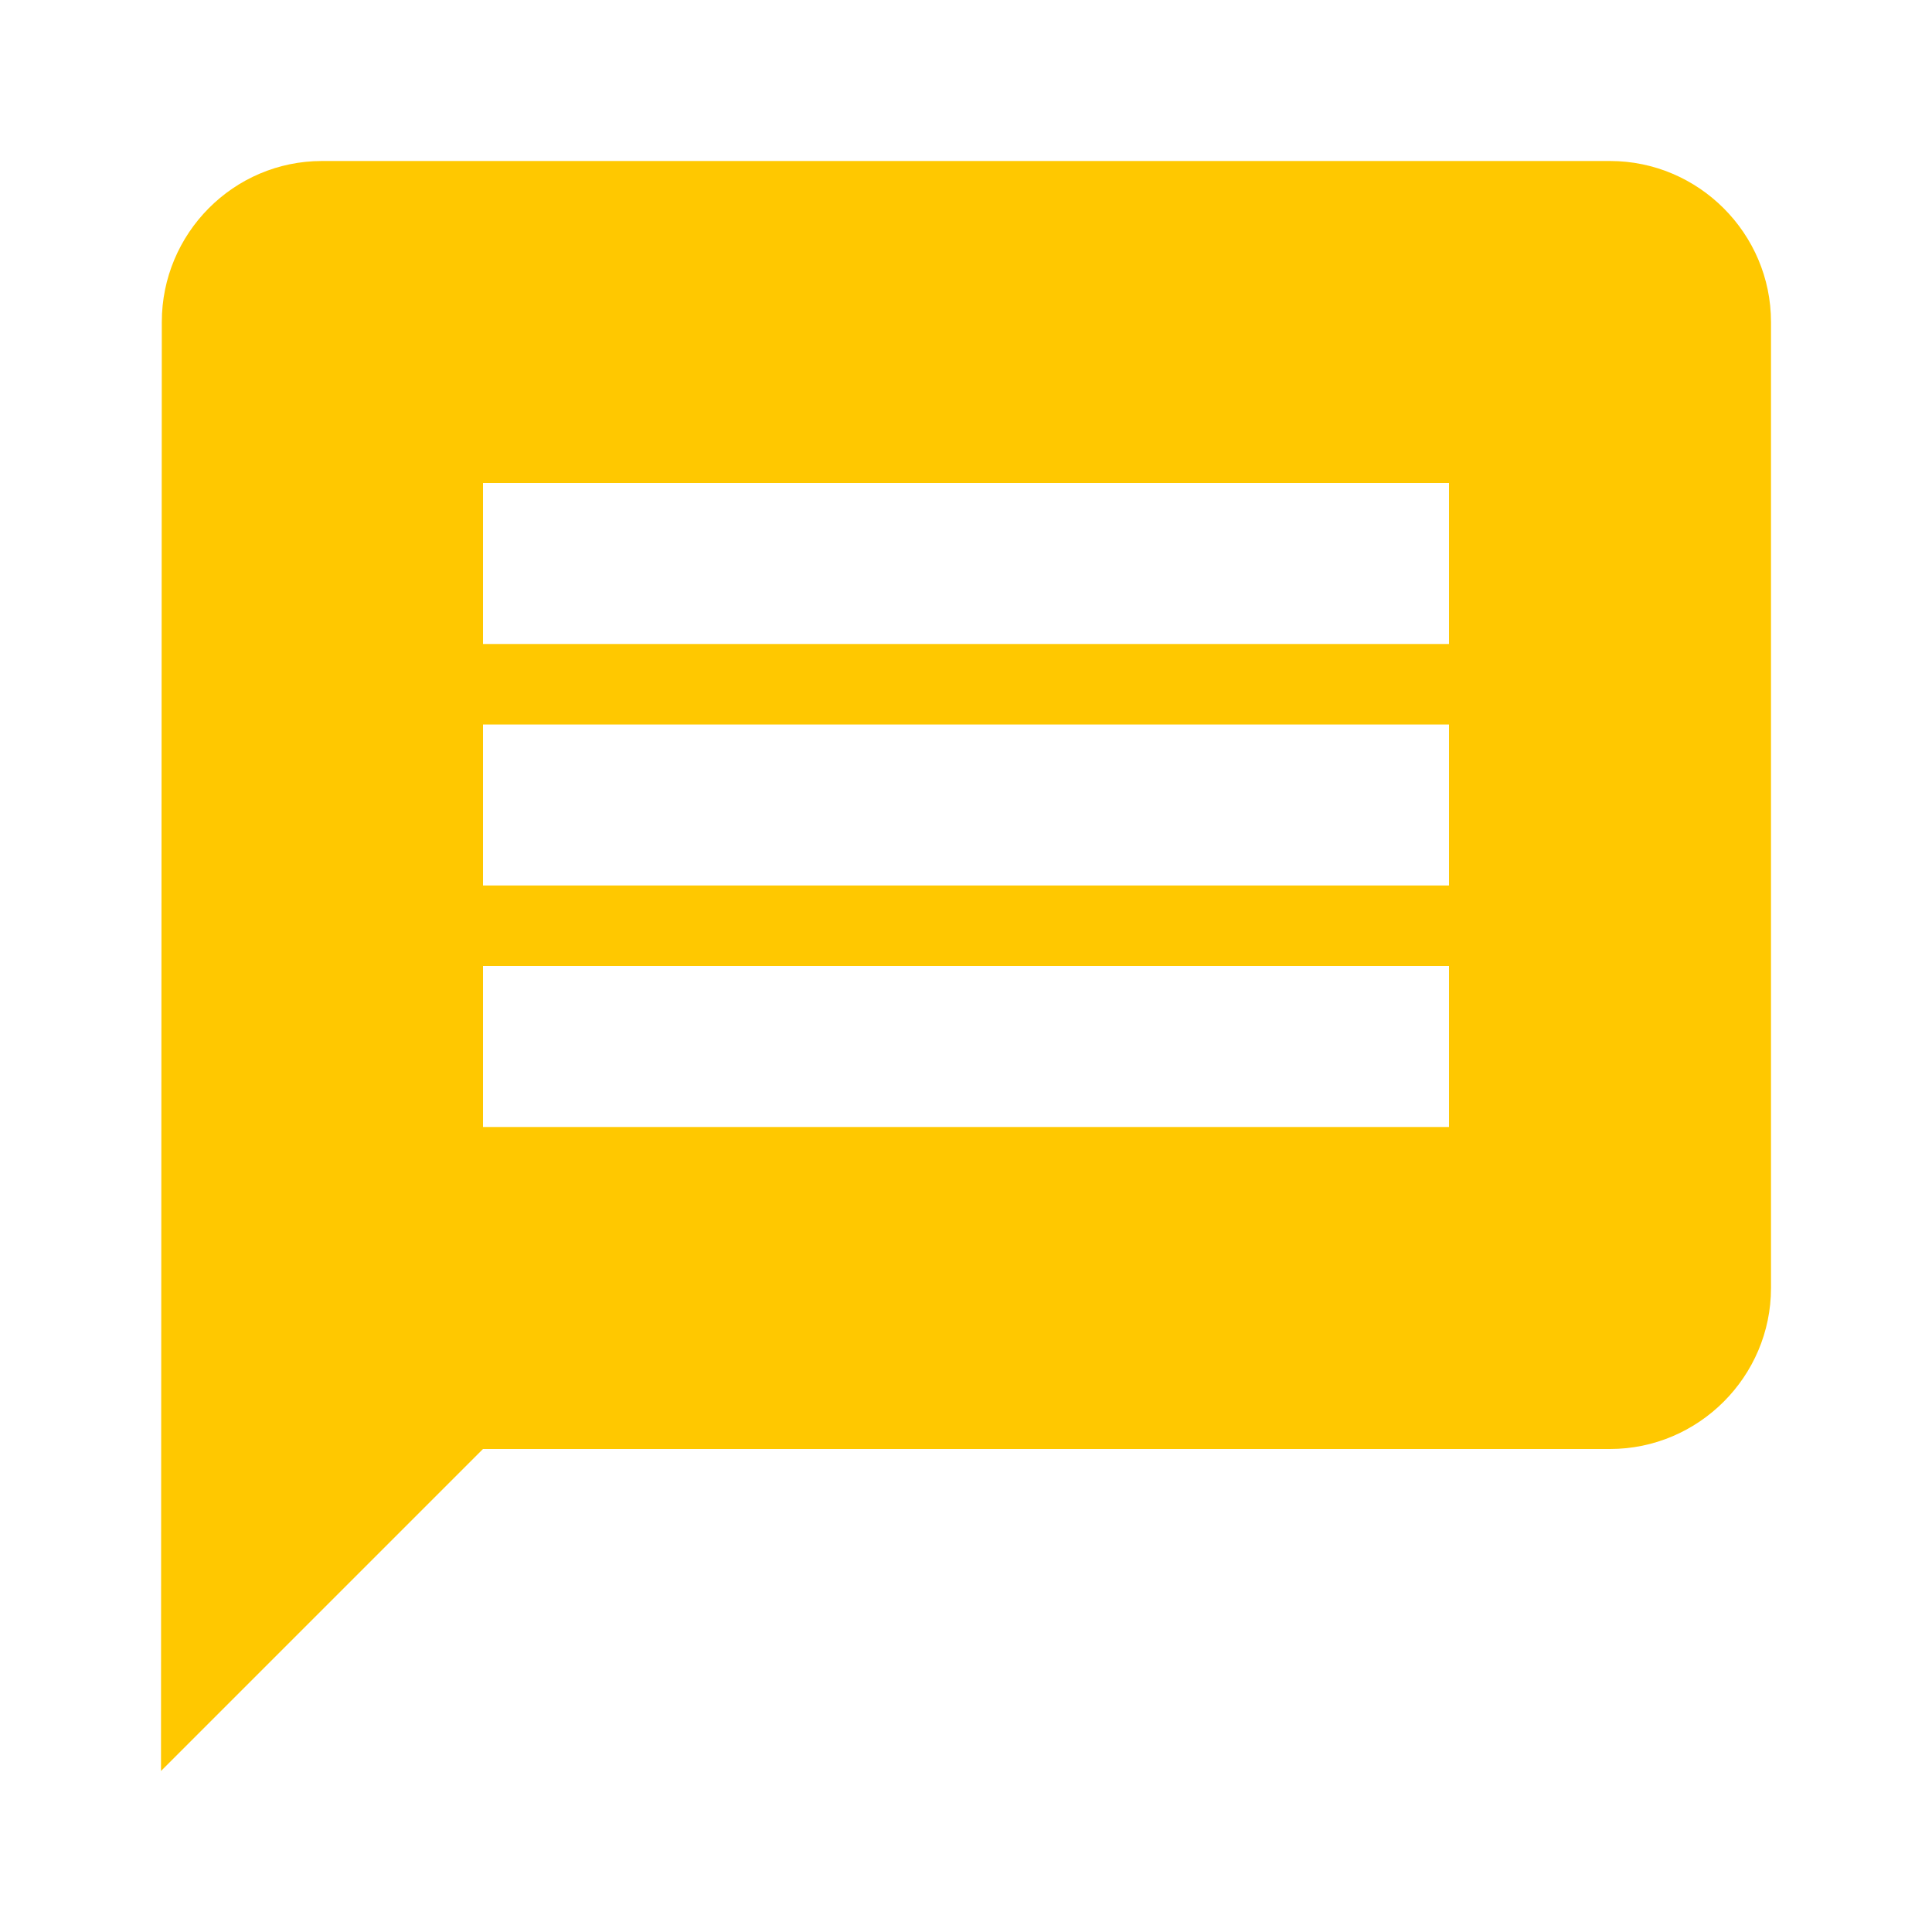
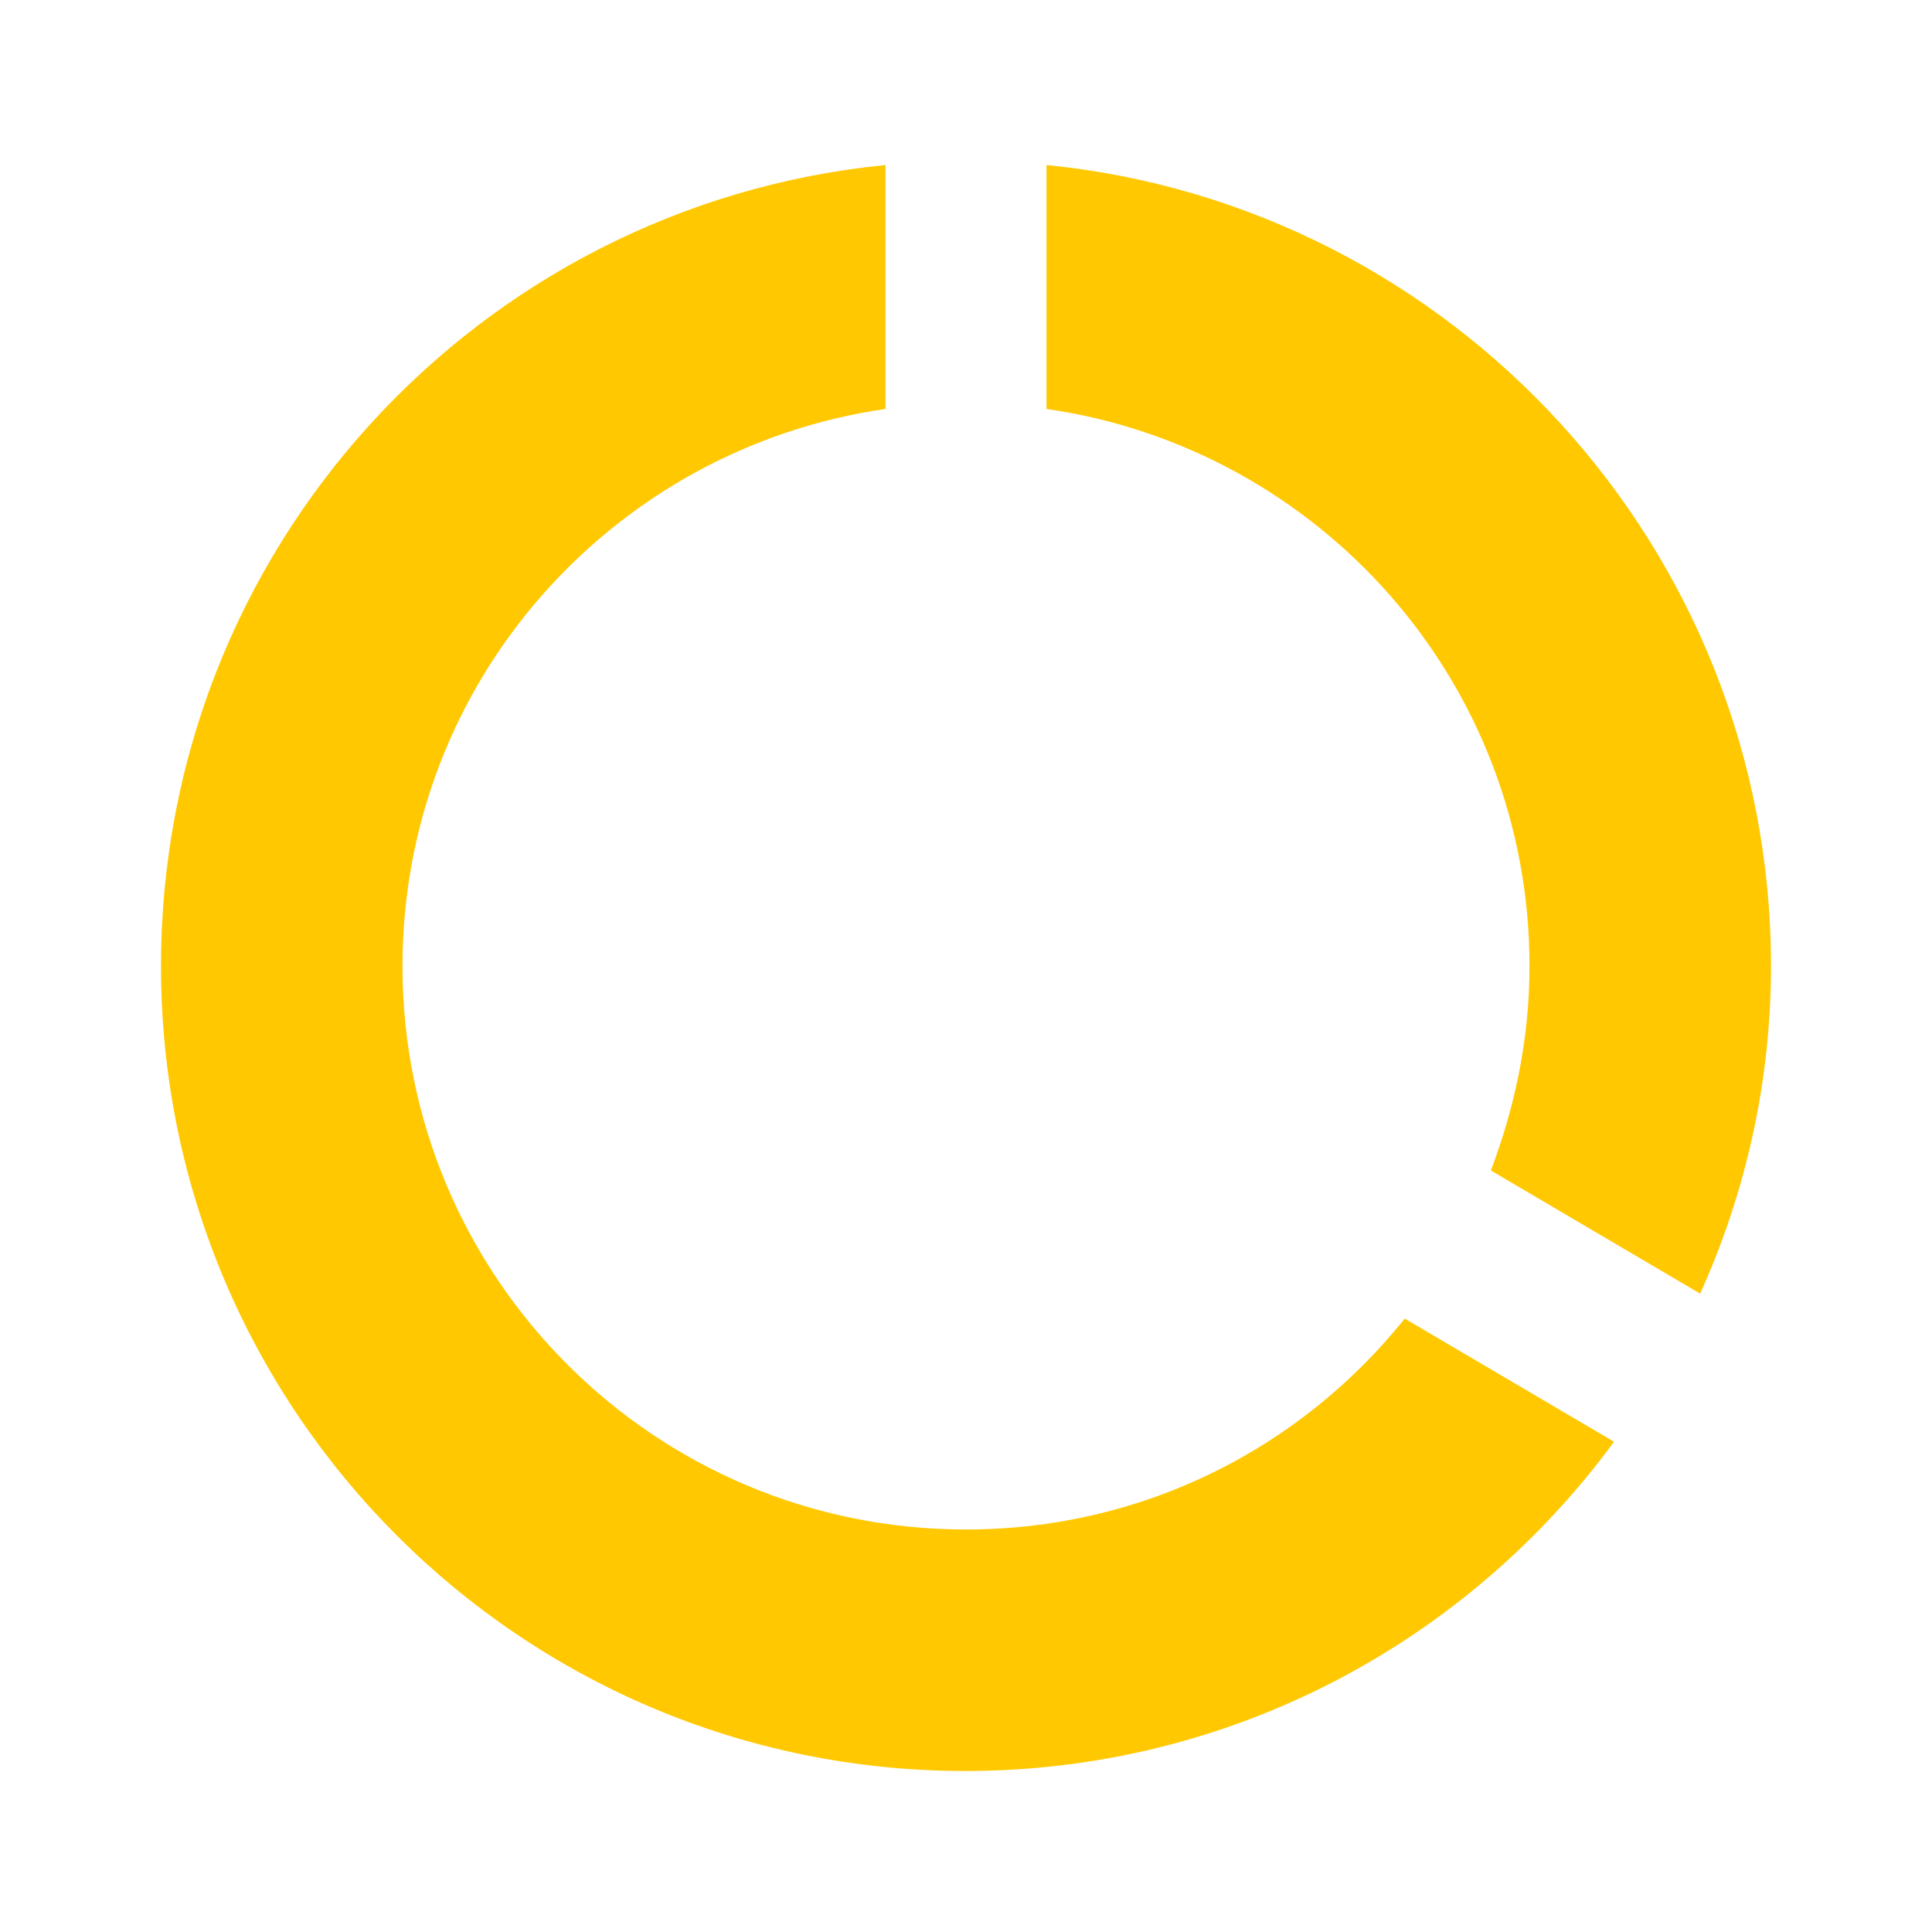
- <svg xmlns="http://www.w3.org/2000/svg" version="1.1" preserveAspectRatio="xMidYMid meet" viewBox="0 0 24 24" class="ng-element" data-id="dbc281b1f26f438aa5413a8f7985f08a" style="mix-blend-mode: normal; fill: rgb(255, 200, 0); width: 40px; height: 40px; filter: none;">
+ <svg xmlns="http://www.w3.org/2000/svg" version="1.1" preserveAspectRatio="xMidYMid meet" viewBox="0 0 24 24" class="ng-element" data-id="48f0dd9e6dd343a2855baeae98e8e459" style="mix-blend-mode: normal; fill: rgb(255, 200, 0); width: 40px; height: 40px; filter: none;">
  <g>
-     <path d="M20 2H4c-1.1 0-1.99.9-1.99 2L2 22l4-4h14c1.1 0 2-.9 2-2V4c0-1.1-.9-2-2-2zm-2 12H6v-2h12v2zm0-3H6V9h12v2zm0-3H6V6h12v2z" style="fill: rgb(255, 200, 0);" />
+     <path d="M13 2.05v3.03c3.39.49 6 3.39 6 6.92 0 .9-.18 1.75-.48 2.54l2.6 1.53c.56-1.24.88-2.62.88-4.07 0-5.18-3.95-9.45-9-9.95zM12 19c-3.87 0-7-3.13-7-7 0-3.53 2.61-6.43 6-6.92V2.05c-5.06.5-9 4.76-9 9.95 0 5.52 4.47 10 9.99 10 3.31 0 6.24-1.61 8.06-4.09l-2.6-1.53C16.17 17.98 14.21 19 12 19z" style="fill: rgb(255, 200, 0);" />
  </g>
</svg>
